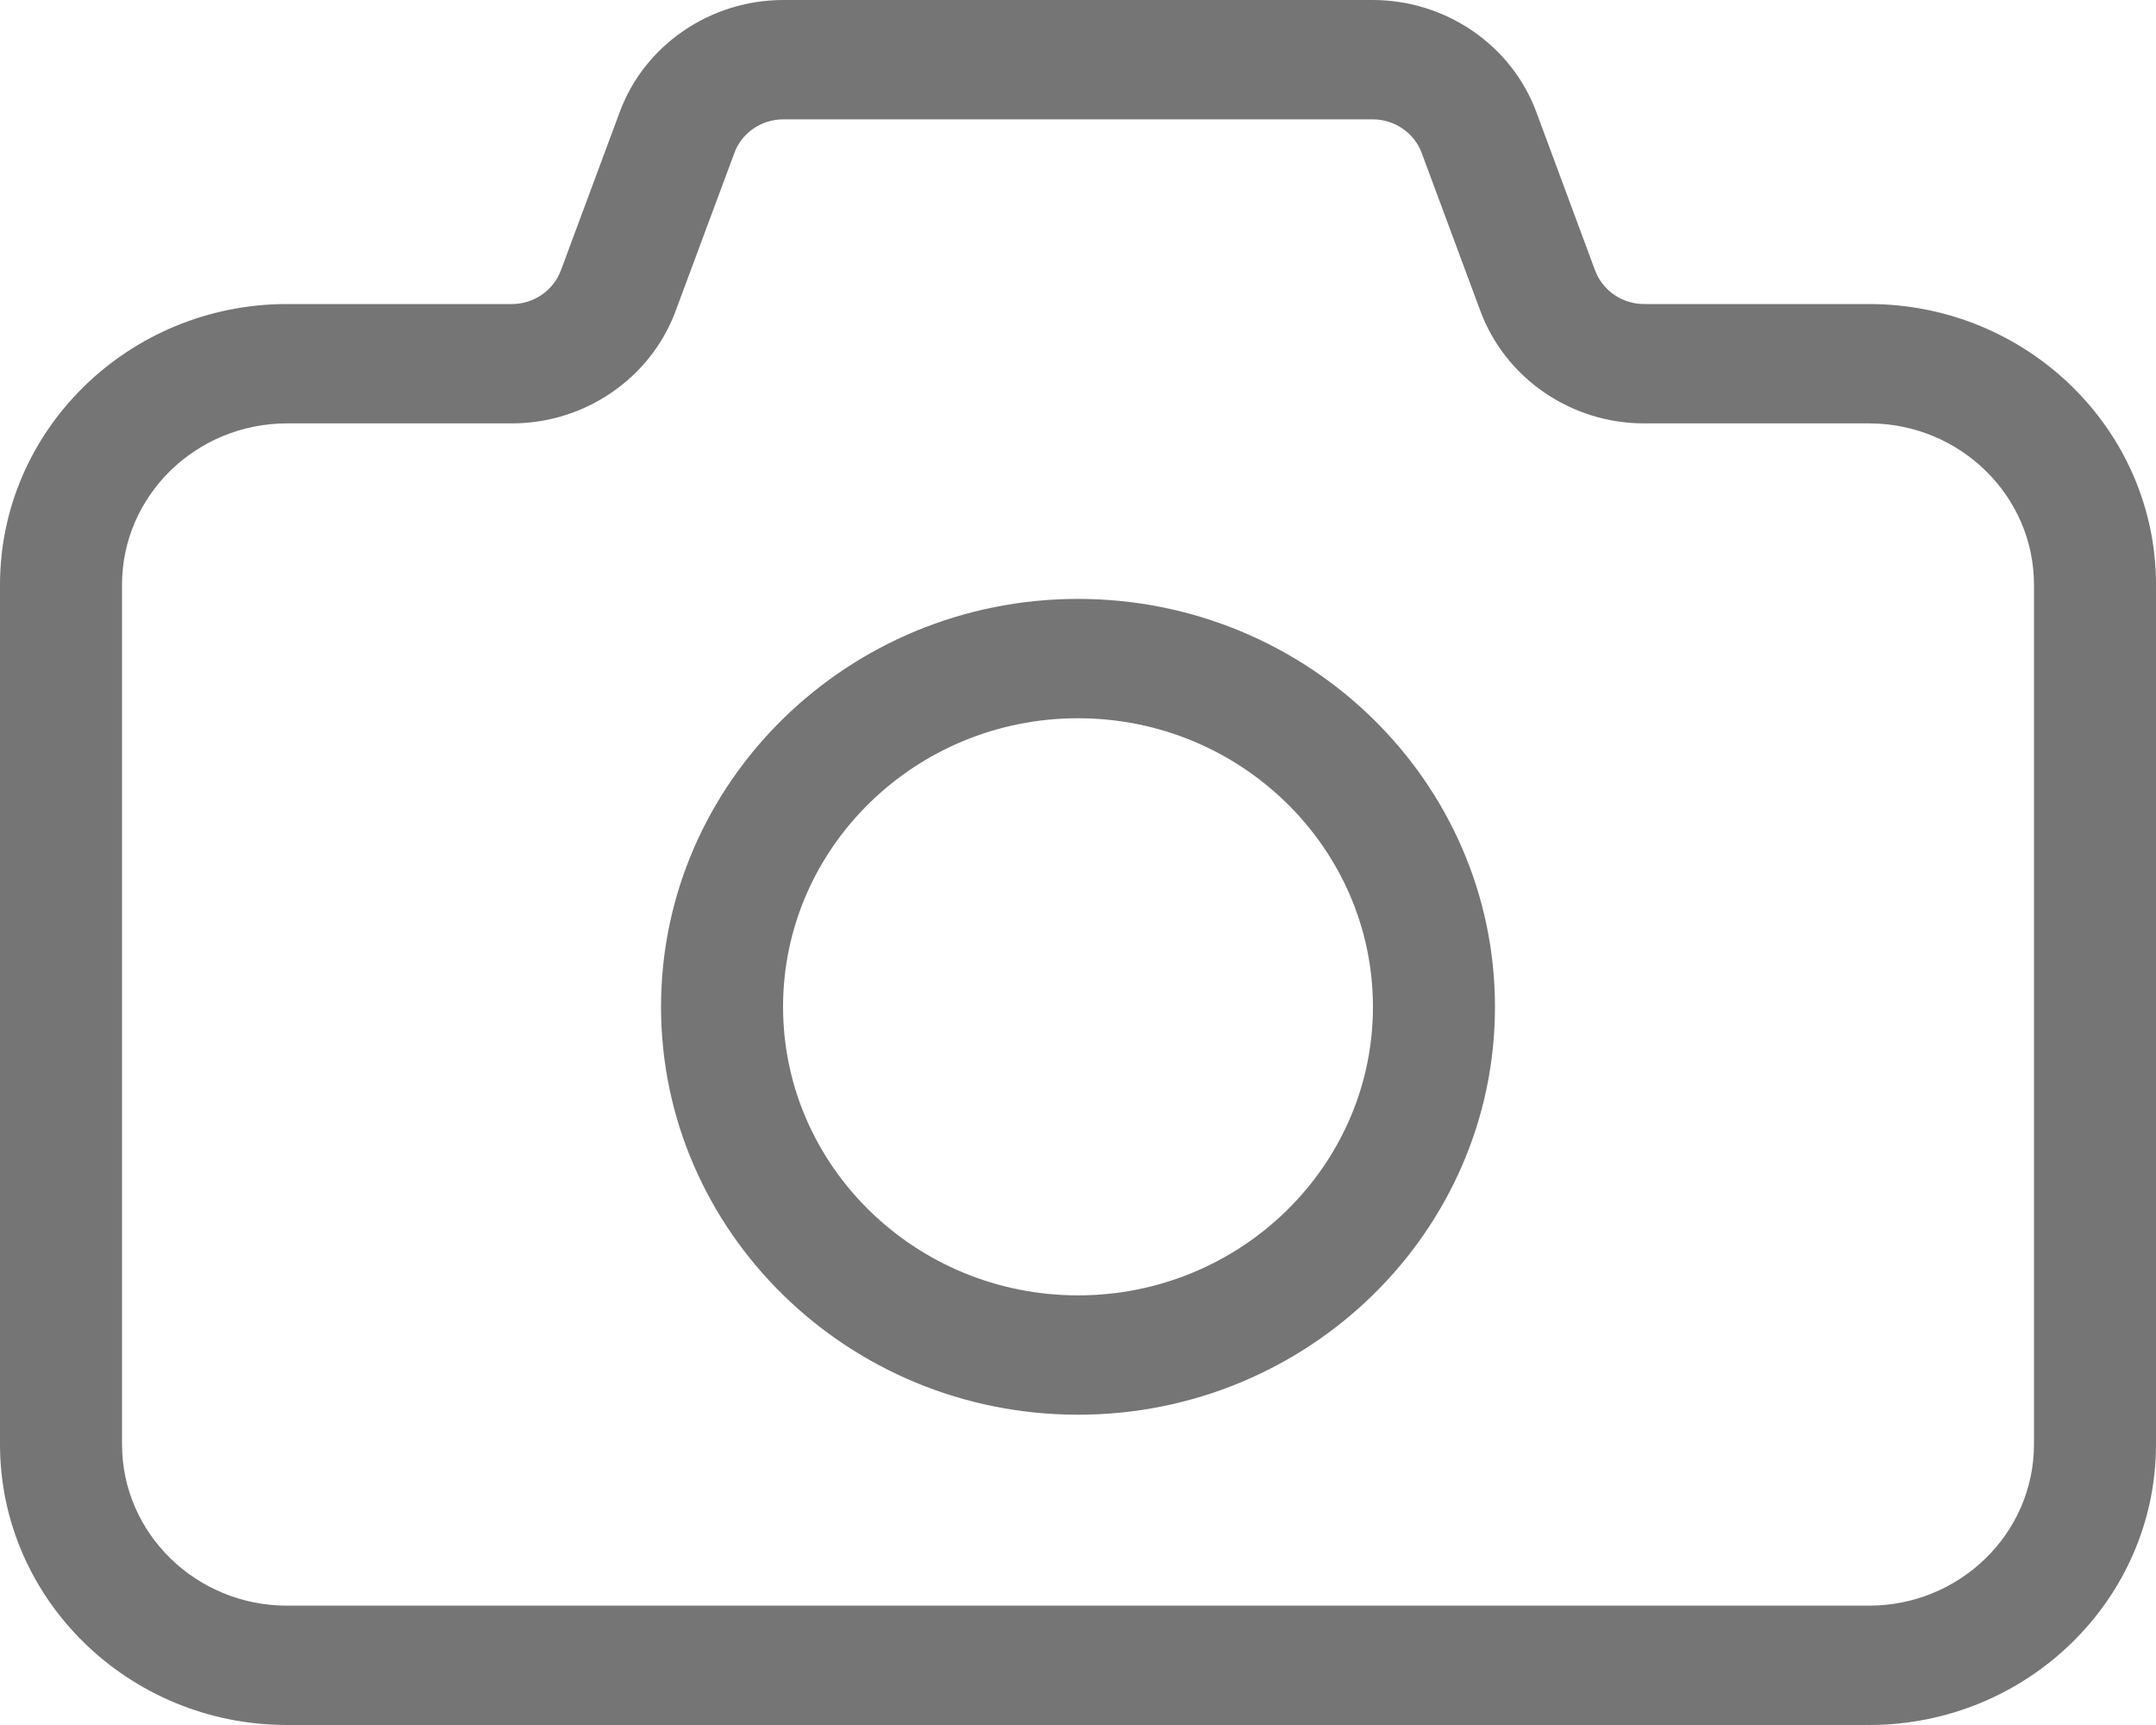
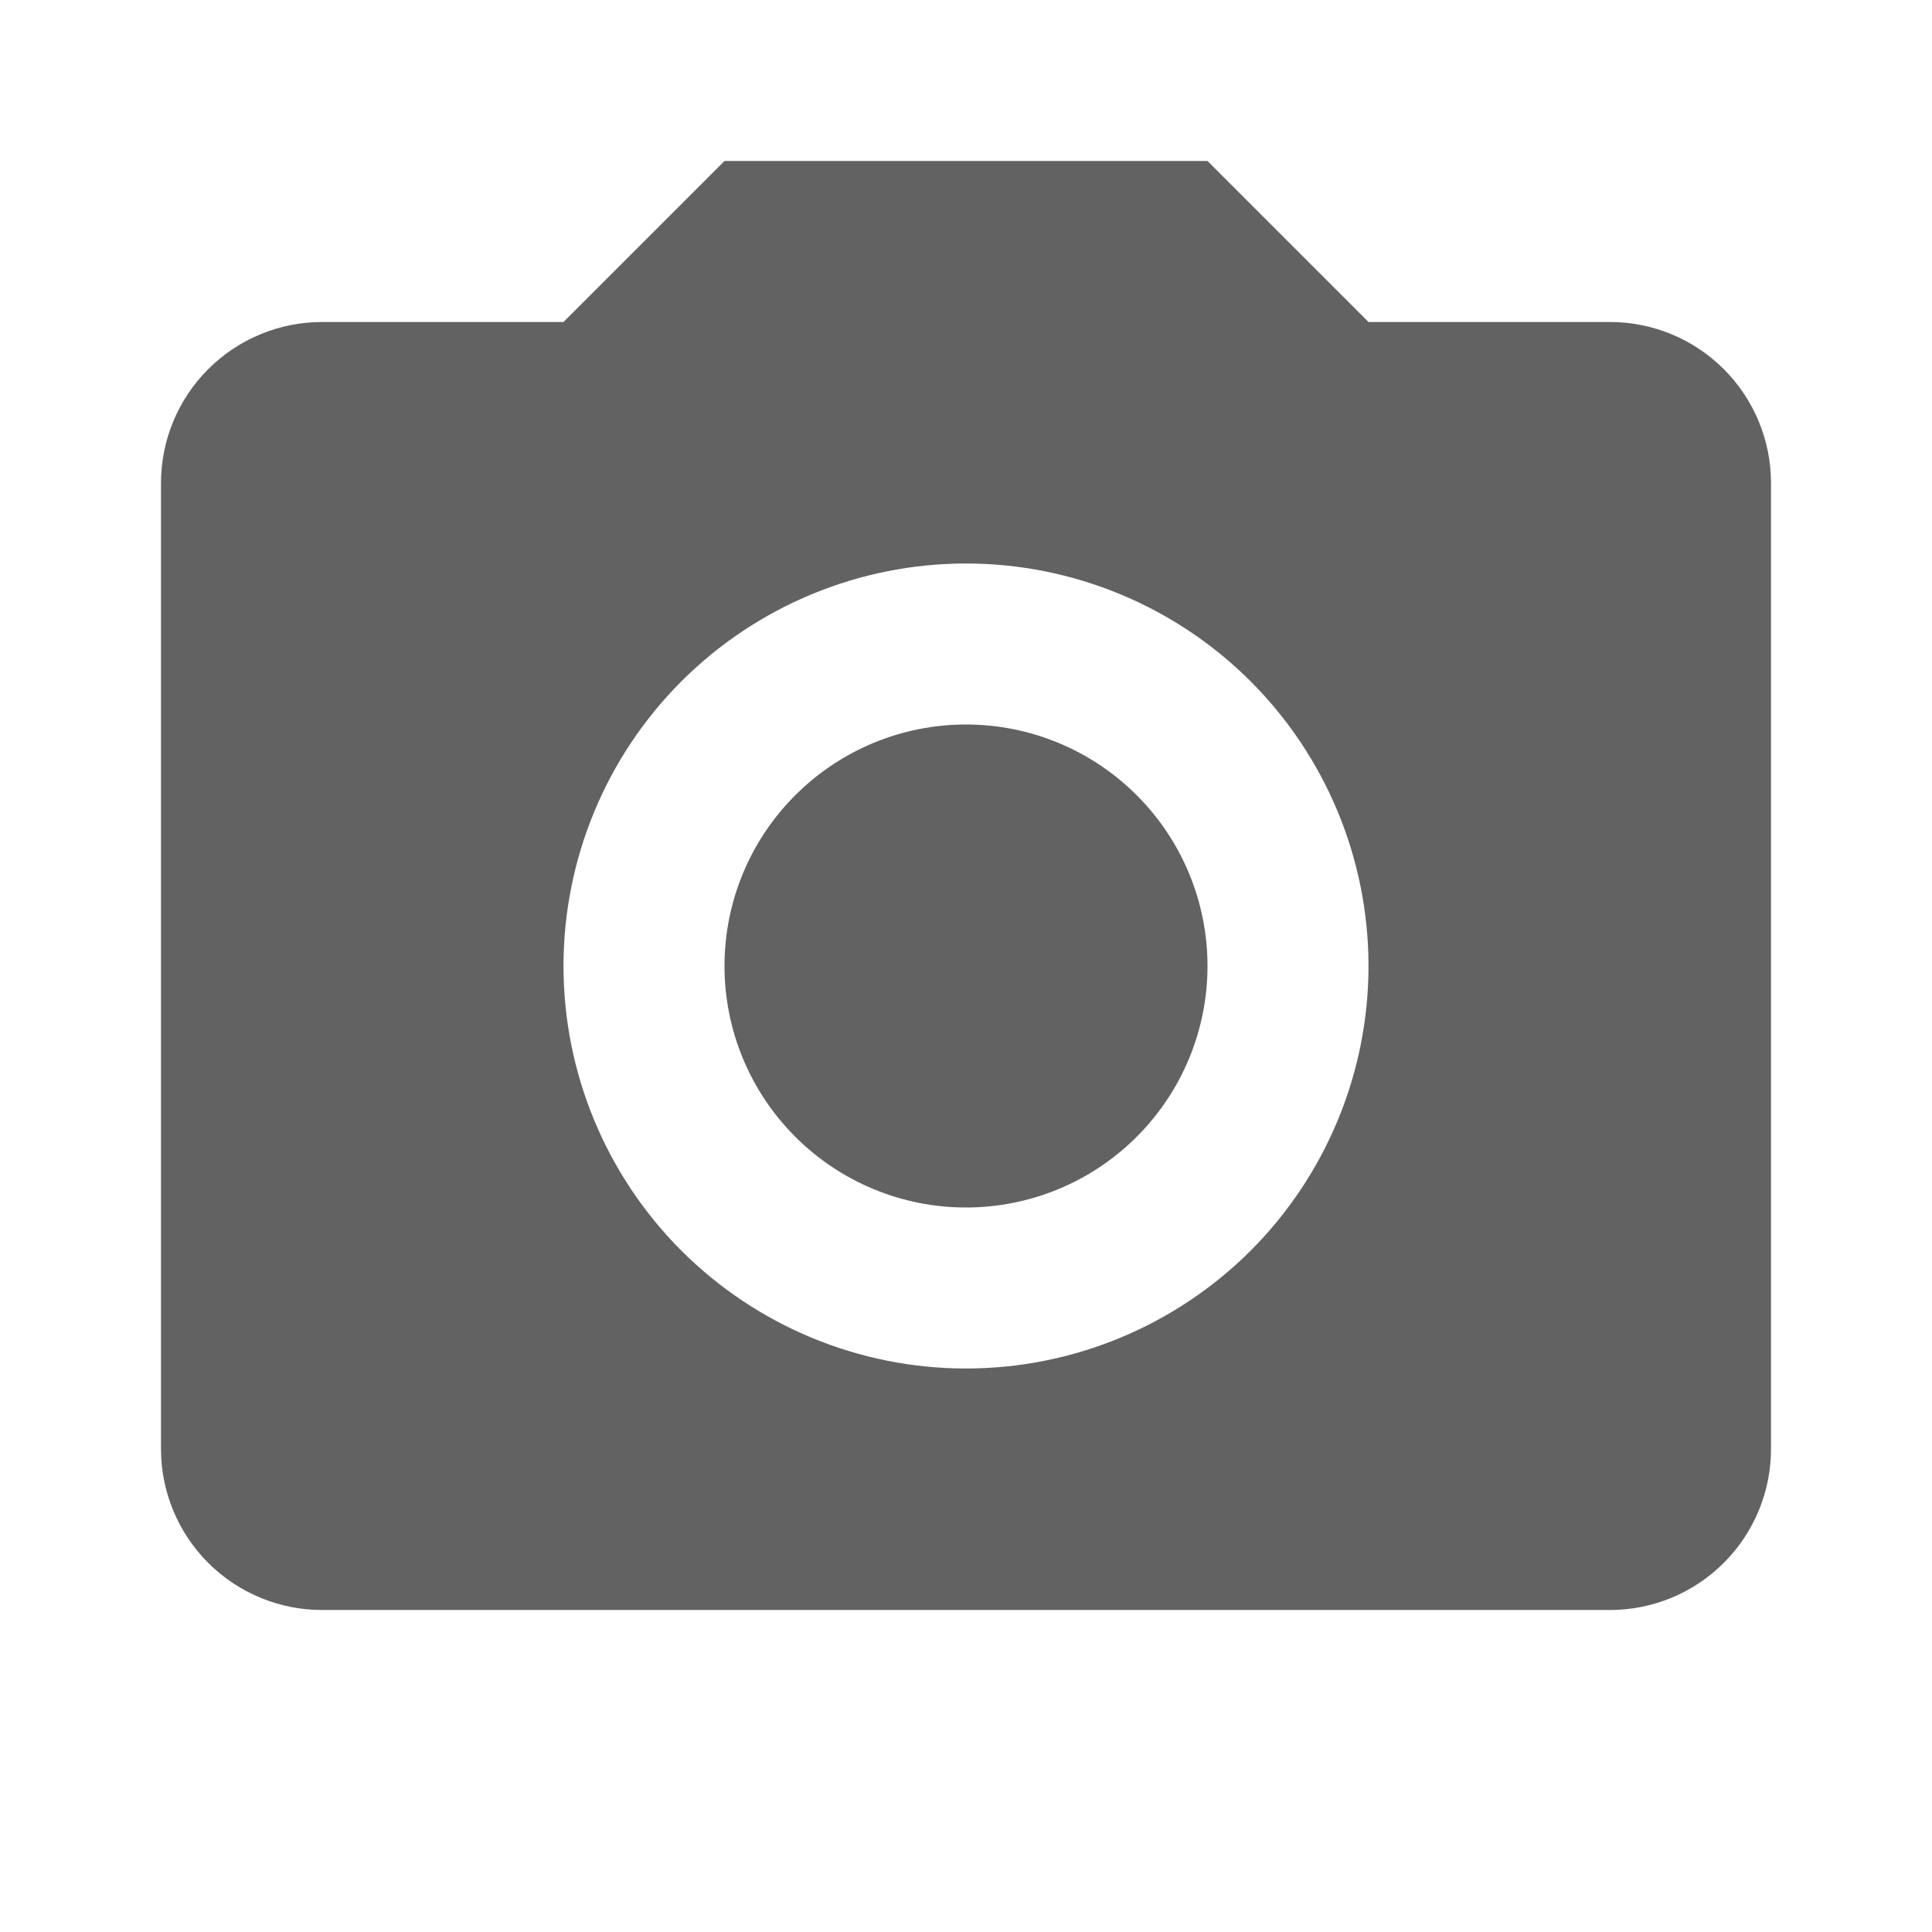
- <svg xmlns="http://www.w3.org/2000/svg" width="20" height="16" viewBox="0 0 20 16" fill="none">
-   <path fill-rule="evenodd" clip-rule="evenodd" d="M10 12.015C8.492 12.015 7.264 10.814 7.264 9.339C7.264 7.863 8.492 6.662 10 6.662C11.508 6.662 12.736 7.863 12.736 9.339C12.736 10.814 11.508 12.015 10 12.015ZM10 5.555C7.867 5.555 6.132 7.253 6.132 9.339C6.132 11.425 7.867 13.122 10 13.122C12.133 13.122 13.868 11.425 13.868 9.339C13.868 7.253 12.133 5.555 10 5.555ZM18.868 13.397C18.868 14.223 18.181 14.893 17.337 14.893H2.663C1.819 14.893 1.132 14.223 1.132 13.397V5.423C1.132 4.598 1.819 3.927 2.663 3.927H4.75C5.425 3.927 6.034 3.51 6.266 2.888L6.813 1.417C6.881 1.232 7.064 1.107 7.266 1.107H12.734C12.936 1.107 13.119 1.232 13.188 1.418L13.734 2.888C13.966 3.51 14.575 3.927 15.25 3.927H17.337C18.181 3.927 18.868 4.598 18.868 5.423V13.397ZM17.337 2.82H15.25C15.049 2.82 14.867 2.695 14.797 2.509L14.252 1.04C14.022 0.418 13.411 0 12.734 0H7.266C6.589 0 5.978 0.418 5.749 1.039L5.203 2.508C5.133 2.695 4.951 2.82 4.75 2.82H2.663C1.194 2.82 0 3.988 0 5.423V13.397C0 14.833 1.194 16 2.663 16H17.337C18.806 16 20 14.833 20 13.397V5.423C20 3.988 18.806 2.82 17.337 2.82Z" fill="#757575" />
+ <svg xmlns="http://www.w3.org/2000/svg" width="24" height="24" viewBox="0 0 24 24" fill="none">
+   <path d="M4 4H7L9 2H15L17 4H20C20.53 4 21.039 4.211 21.414 4.586C21.789 4.961 22 5.47 22 6V18C22 18.53 21.789 19.039 21.414 19.414C21.039 19.789 20.53 20 20 20H4C3.47 20 2.961 19.789 2.586 19.414C2.211 19.039 2 18.53 2 18V6C2 5.47 2.211 4.961 2.586 4.586C2.961 4.211 3.47 4 4 4ZM12 7C10.674 7 9.402 7.527 8.464 8.464C7.527 9.402 7 10.674 7 12C7 13.326 7.527 14.598 8.464 15.536C9.402 16.473 10.674 17 12 17C13.326 17 14.598 16.473 15.536 15.536C16.473 14.598 17 13.326 17 12C17 10.674 16.473 9.402 15.536 8.464C14.598 7.527 13.326 7 12 7ZM12 9C12.796 9 13.559 9.316 14.121 9.879C14.684 10.441 15 11.204 15 12C15 12.796 14.684 13.559 14.121 14.121C13.559 14.684 12.796 15 12 15C11.204 15 10.441 14.684 9.879 14.121C9.316 13.559 9 12.796 9 12C9 11.204 9.316 10.441 9.879 9.879C10.441 9.316 11.204 9 12 9Z" fill="#626262" />
</svg>
